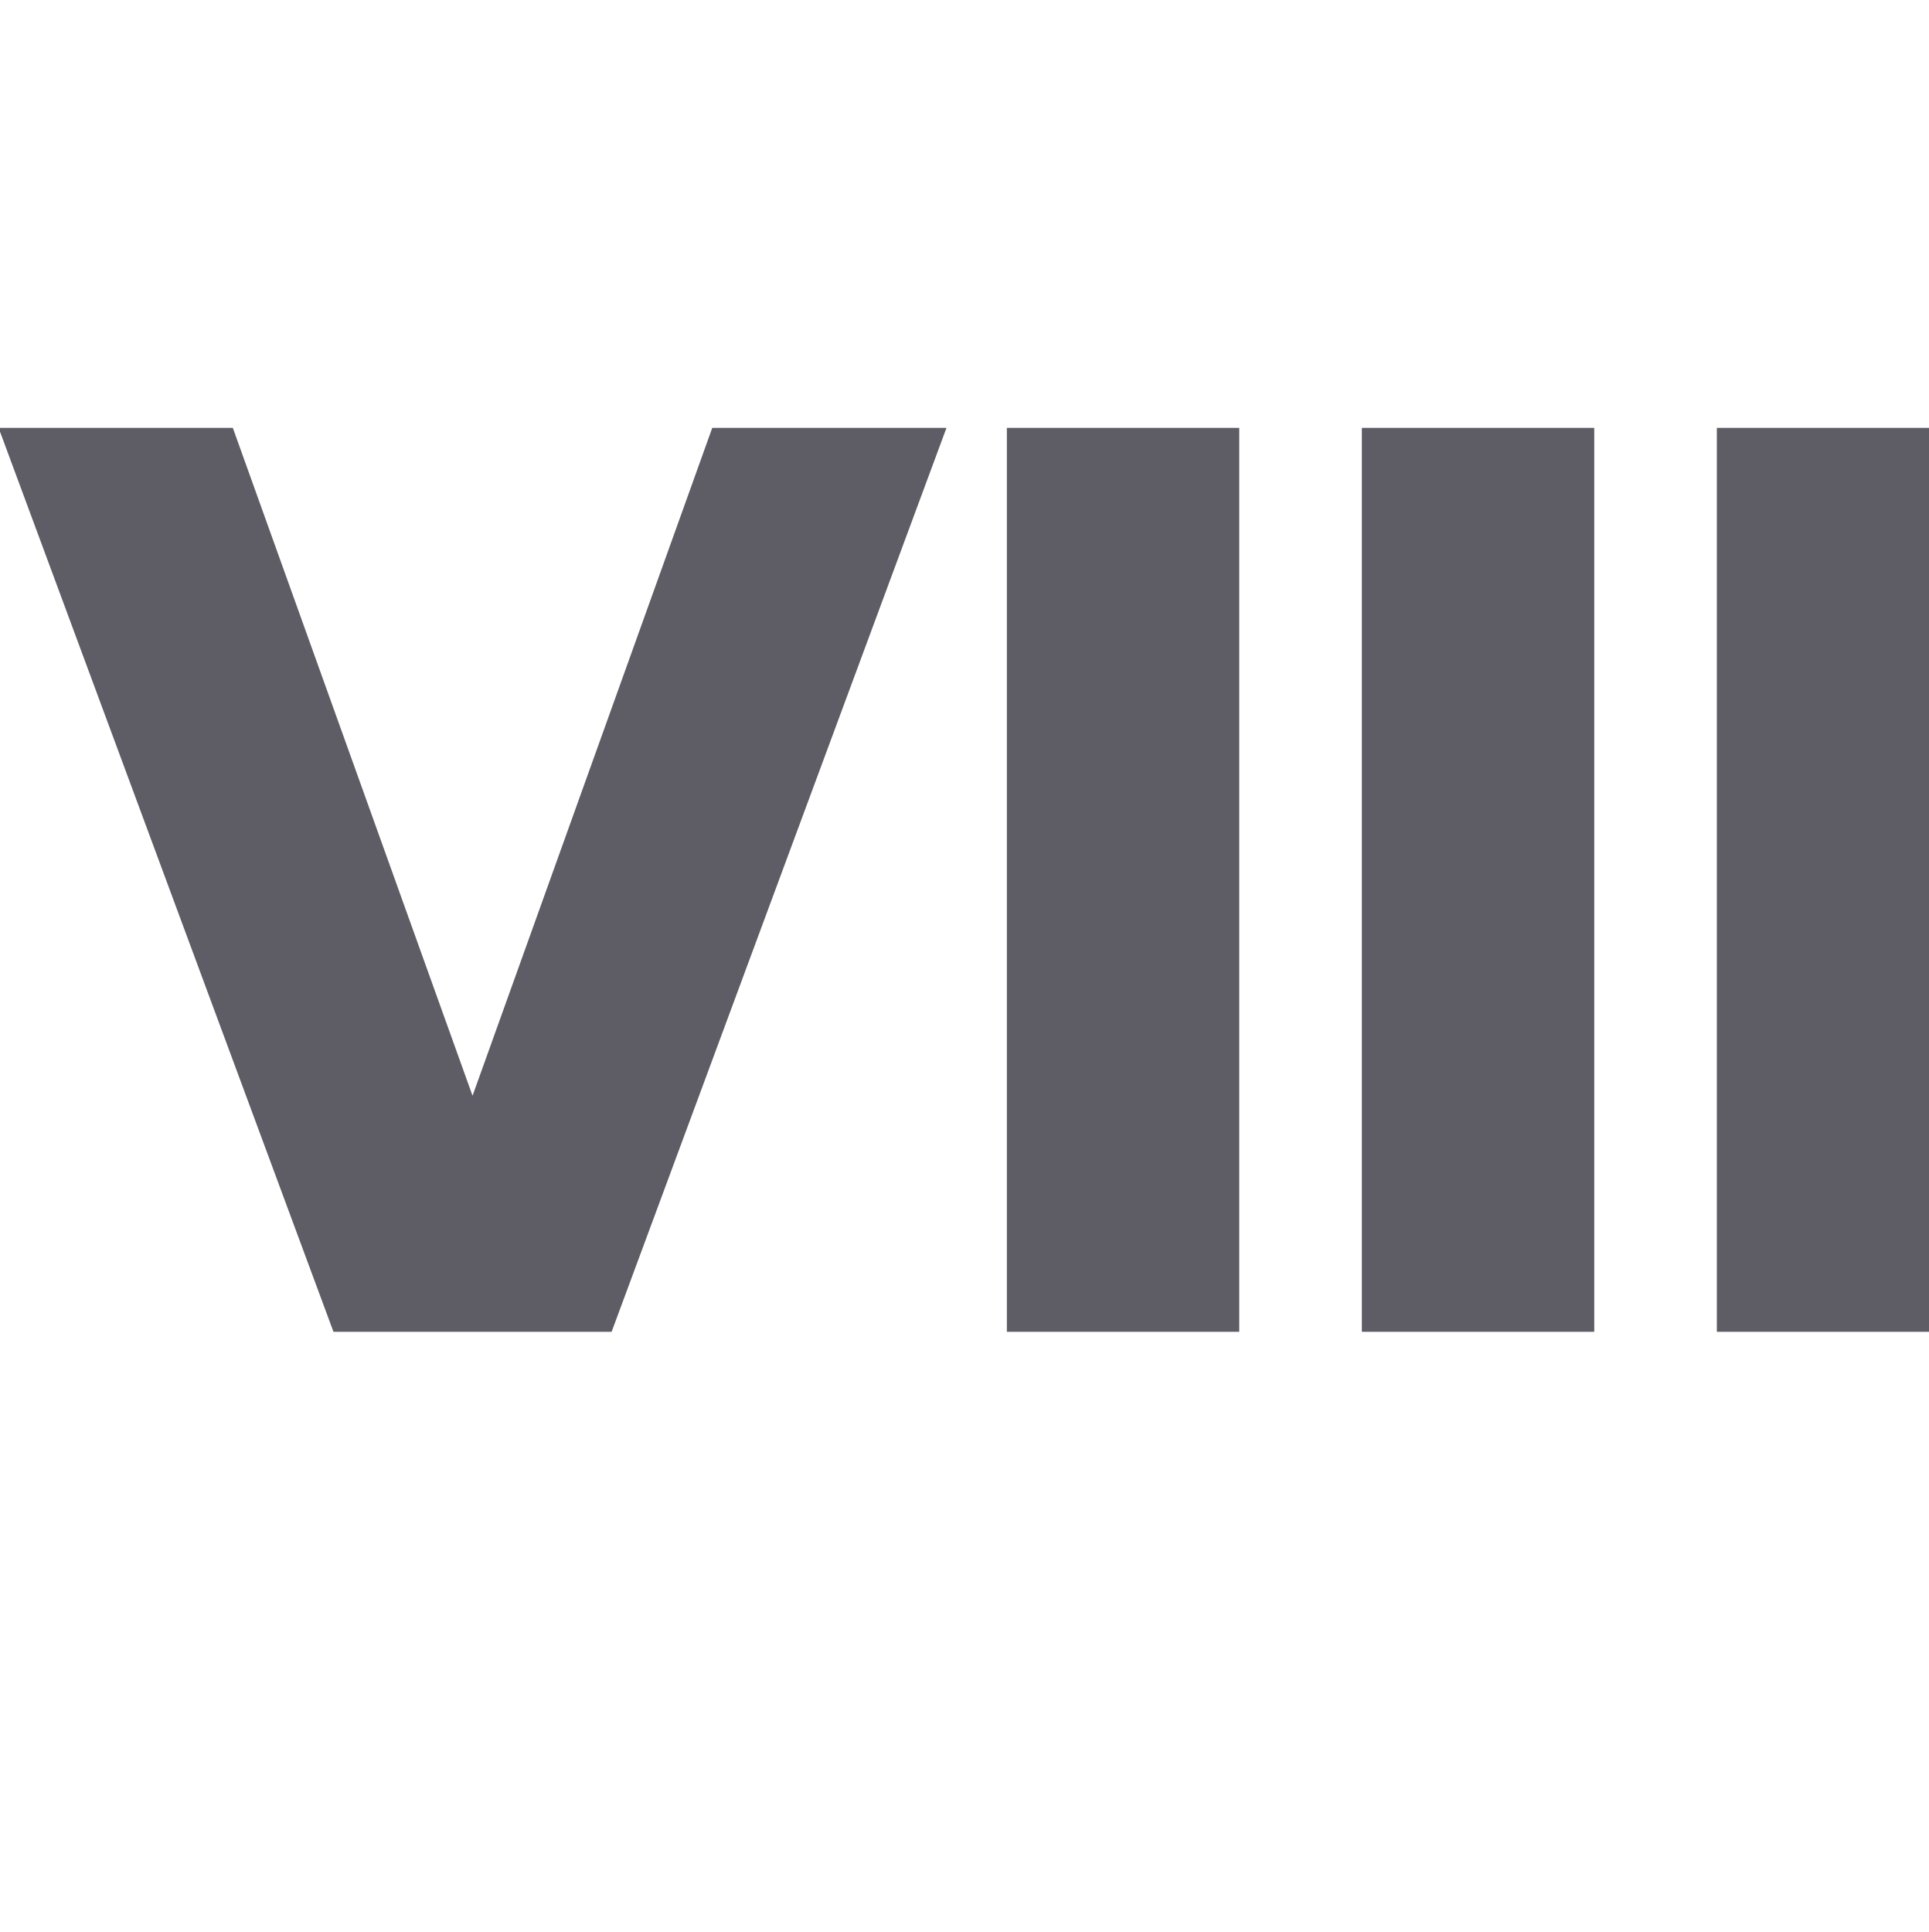
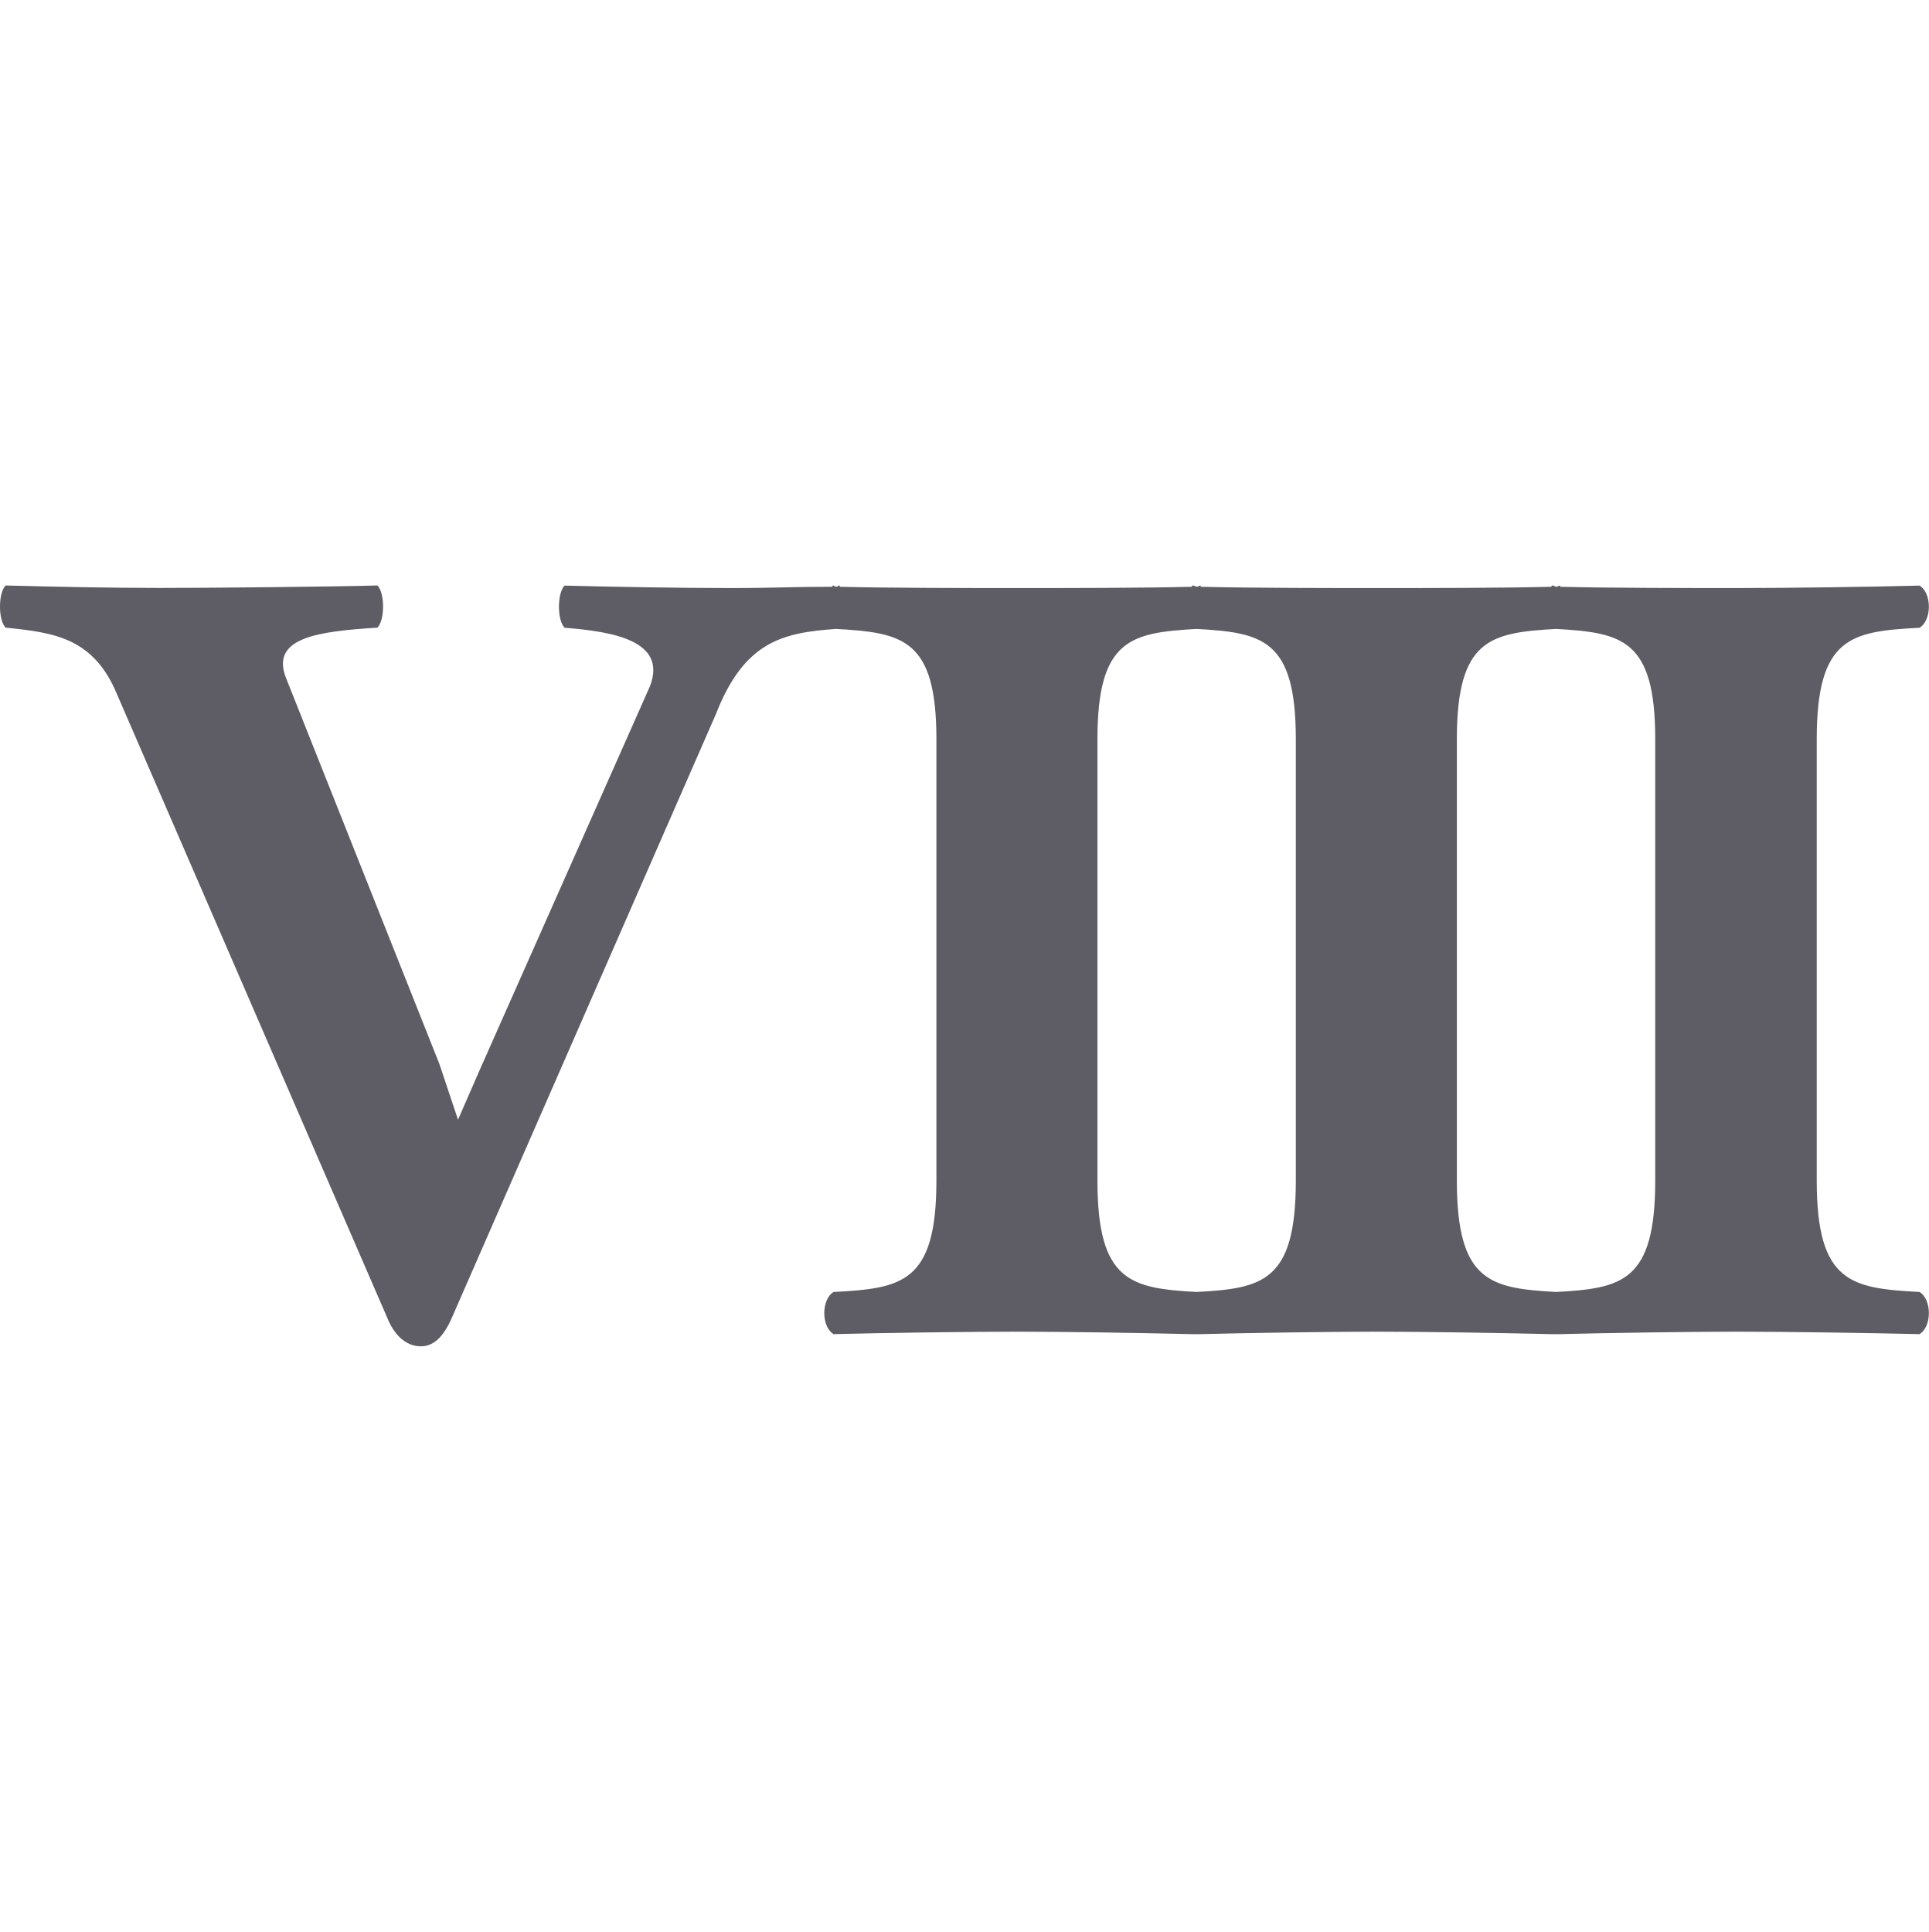
<svg xmlns="http://www.w3.org/2000/svg" width="16.468mm" height="16.498mm" viewBox="0 0 16.468 16.498" version="1.1" id="svg5">
  <defs id="defs2" />
  <g id="layer1" transform="translate(-7.547034,-32.54536)">
-     <text xml:space="preserve" style="font-style:normal;font-variant:normal;font-weight:bold;font-stretch:normal;font-size:10.583px;line-height:1.25;font-family:'Linux Libertine O';-inkscape-font-specification:'Linux Libertine O, Bold';font-variant-ligatures:normal;font-variant-caps:normal;font-variant-numeric:normal;font-variant-east-asian:normal;letter-spacing:0px;word-spacing:0px;fill:#5e5c64;fill-opacity:1;stroke:none;stroke-width:0.265" x="7.489" y="43.917" id="text75188">
-       <tspan id="tspan75186" style="font-style:normal;font-variant:normal;font-weight:bold;font-stretch:normal;font-size:10.583px;font-family:'Linux Libertine O';-inkscape-font-specification:'Linux Libertine O, Bold';font-variant-ligatures:normal;font-variant-caps:normal;font-variant-numeric:normal;font-variant-east-asian:normal;fill:#5e5c64;stroke-width:0.265" x="7.489" y="43.917">Ⅷ</tspan>
-     </text>
+     <g aria-label="Ⅷ" id="text75188" style="font-weight:bold;font-size:10.583px;line-height:1.25;font-family:'Linux Libertine O';-inkscape-font-specification:'Linux Libertine O, Bold';letter-spacing:0px;word-spacing:0px;fill:#5e5c64;stroke-width:0.265">
+       <path d="m 13.659,38.646 c 0.243,-0.624 0.571,-0.698 1.027,-0.73 0.571,0.032 0.857,0.085 0.857,0.942 v 3.768 c 0,0.878 -0.296,0.921 -0.878,0.952 -0.106,0.064 -0.106,0.296 0,0.36 0.423,-0.011 1.154,-0.021 1.577,-0.021 0.402,0 1.058,0.011 1.482,0.021 0,0 0,0 0.011,0 0.011,0 0.021,0 0.032,0 0.011,0 0.021,0 0.032,0 0,0 0,0 0,0 0.423,-0.011 1.111,-0.021 1.513,-0.021 0.402,0 1.058,0.011 1.482,0.021 0,0 0,0 0.011,0 0.011,0 0.021,0 0.032,0 0.011,0 0.021,0 0.032,0 0,0 0,0 0,0 0.423,-0.011 1.111,-0.021 1.513,-0.021 0.423,0 1.132,0.011 1.556,0.021 0.106,-0.064 0.106,-0.296 0,-0.36 -0.582,-0.032 -0.878,-0.074 -0.878,-0.952 V 38.858 c 0,-0.878 0.296,-0.921 0.878,-0.952 0.106,-0.064 0.106,-0.296 0,-0.36 -0.423,0.011 -1.132,0.021 -1.556,0.021 -0.402,0 -1.09,0 -1.513,-0.011 0,0 0,-0.011 0,-0.011 -0.011,0 -0.021,0.011 -0.032,0.011 -0.011,0 -0.021,-0.011 -0.032,-0.011 -0.011,0 -0.011,0.011 -0.011,0.011 -0.423,0.011 -1.079,0.011 -1.482,0.011 -0.402,0 -1.09,0 -1.513,-0.011 0,0 0,-0.011 0,-0.011 -0.011,0 -0.021,0.011 -0.032,0.011 -0.011,0 -0.021,-0.011 -0.032,-0.011 -0.011,0 -0.011,0.011 -0.011,0.011 -0.423,0.011 -1.079,0.011 -1.482,0.011 -0.413,0 -1.101,0 -1.524,-0.011 v -0.011 c -0.011,0 -0.021,0.011 -0.032,0.011 -0.011,0 -0.021,-0.011 -0.021,-0.011 -0.011,0 -0.011,0.011 -0.011,0.011 -0.349,0 -0.487,0.011 -0.878,0.011 -0.434,0 -1.016,-0.011 -1.408,-0.021 -0.064,0.064 -0.064,0.296 0,0.36 0.402,0.032 0.878,0.106 0.73,0.497 l -1.46,3.291 -0.18,0.413 -0.159,-0.476 -1.312,-3.302 C 9.859,37.99 10.262,37.937 10.77,37.905 c 0.064,-0.064 0.064,-0.296 0,-0.36 -0.392,0.011 -1.45,0.021 -1.863,0.021 -0.434,0 -0.921,-0.011 -1.312,-0.021 -0.064,0.064 -0.064,0.296 0,0.36 0.413,0.042 0.751,0.085 0.952,0.571 l 2.307,5.323 c 0.064,0.159 0.169,0.243 0.286,0.243 0.106,0 0.191,-0.074 0.265,-0.243 z m 4.106,4.932 c -0.561,-0.032 -0.847,-0.085 -0.847,-0.952 V 38.858 c 0,-0.857 0.286,-0.91 0.847,-0.942 0.561,0.032 0.847,0.085 0.847,0.942 v 3.768 c 0,0.868 -0.286,0.921 -0.847,0.952 z m 3.069,0 c -0.561,-0.032 -0.847,-0.085 -0.847,-0.952 V 38.858 c 0,-0.857 0.286,-0.91 0.847,-0.942 0.561,0.032 0.847,0.085 0.847,0.942 v 3.768 c 0,0.868 -0.286,0.921 -0.847,0.952 z" id="path823" />
+     </g>
  </g>
</svg>
